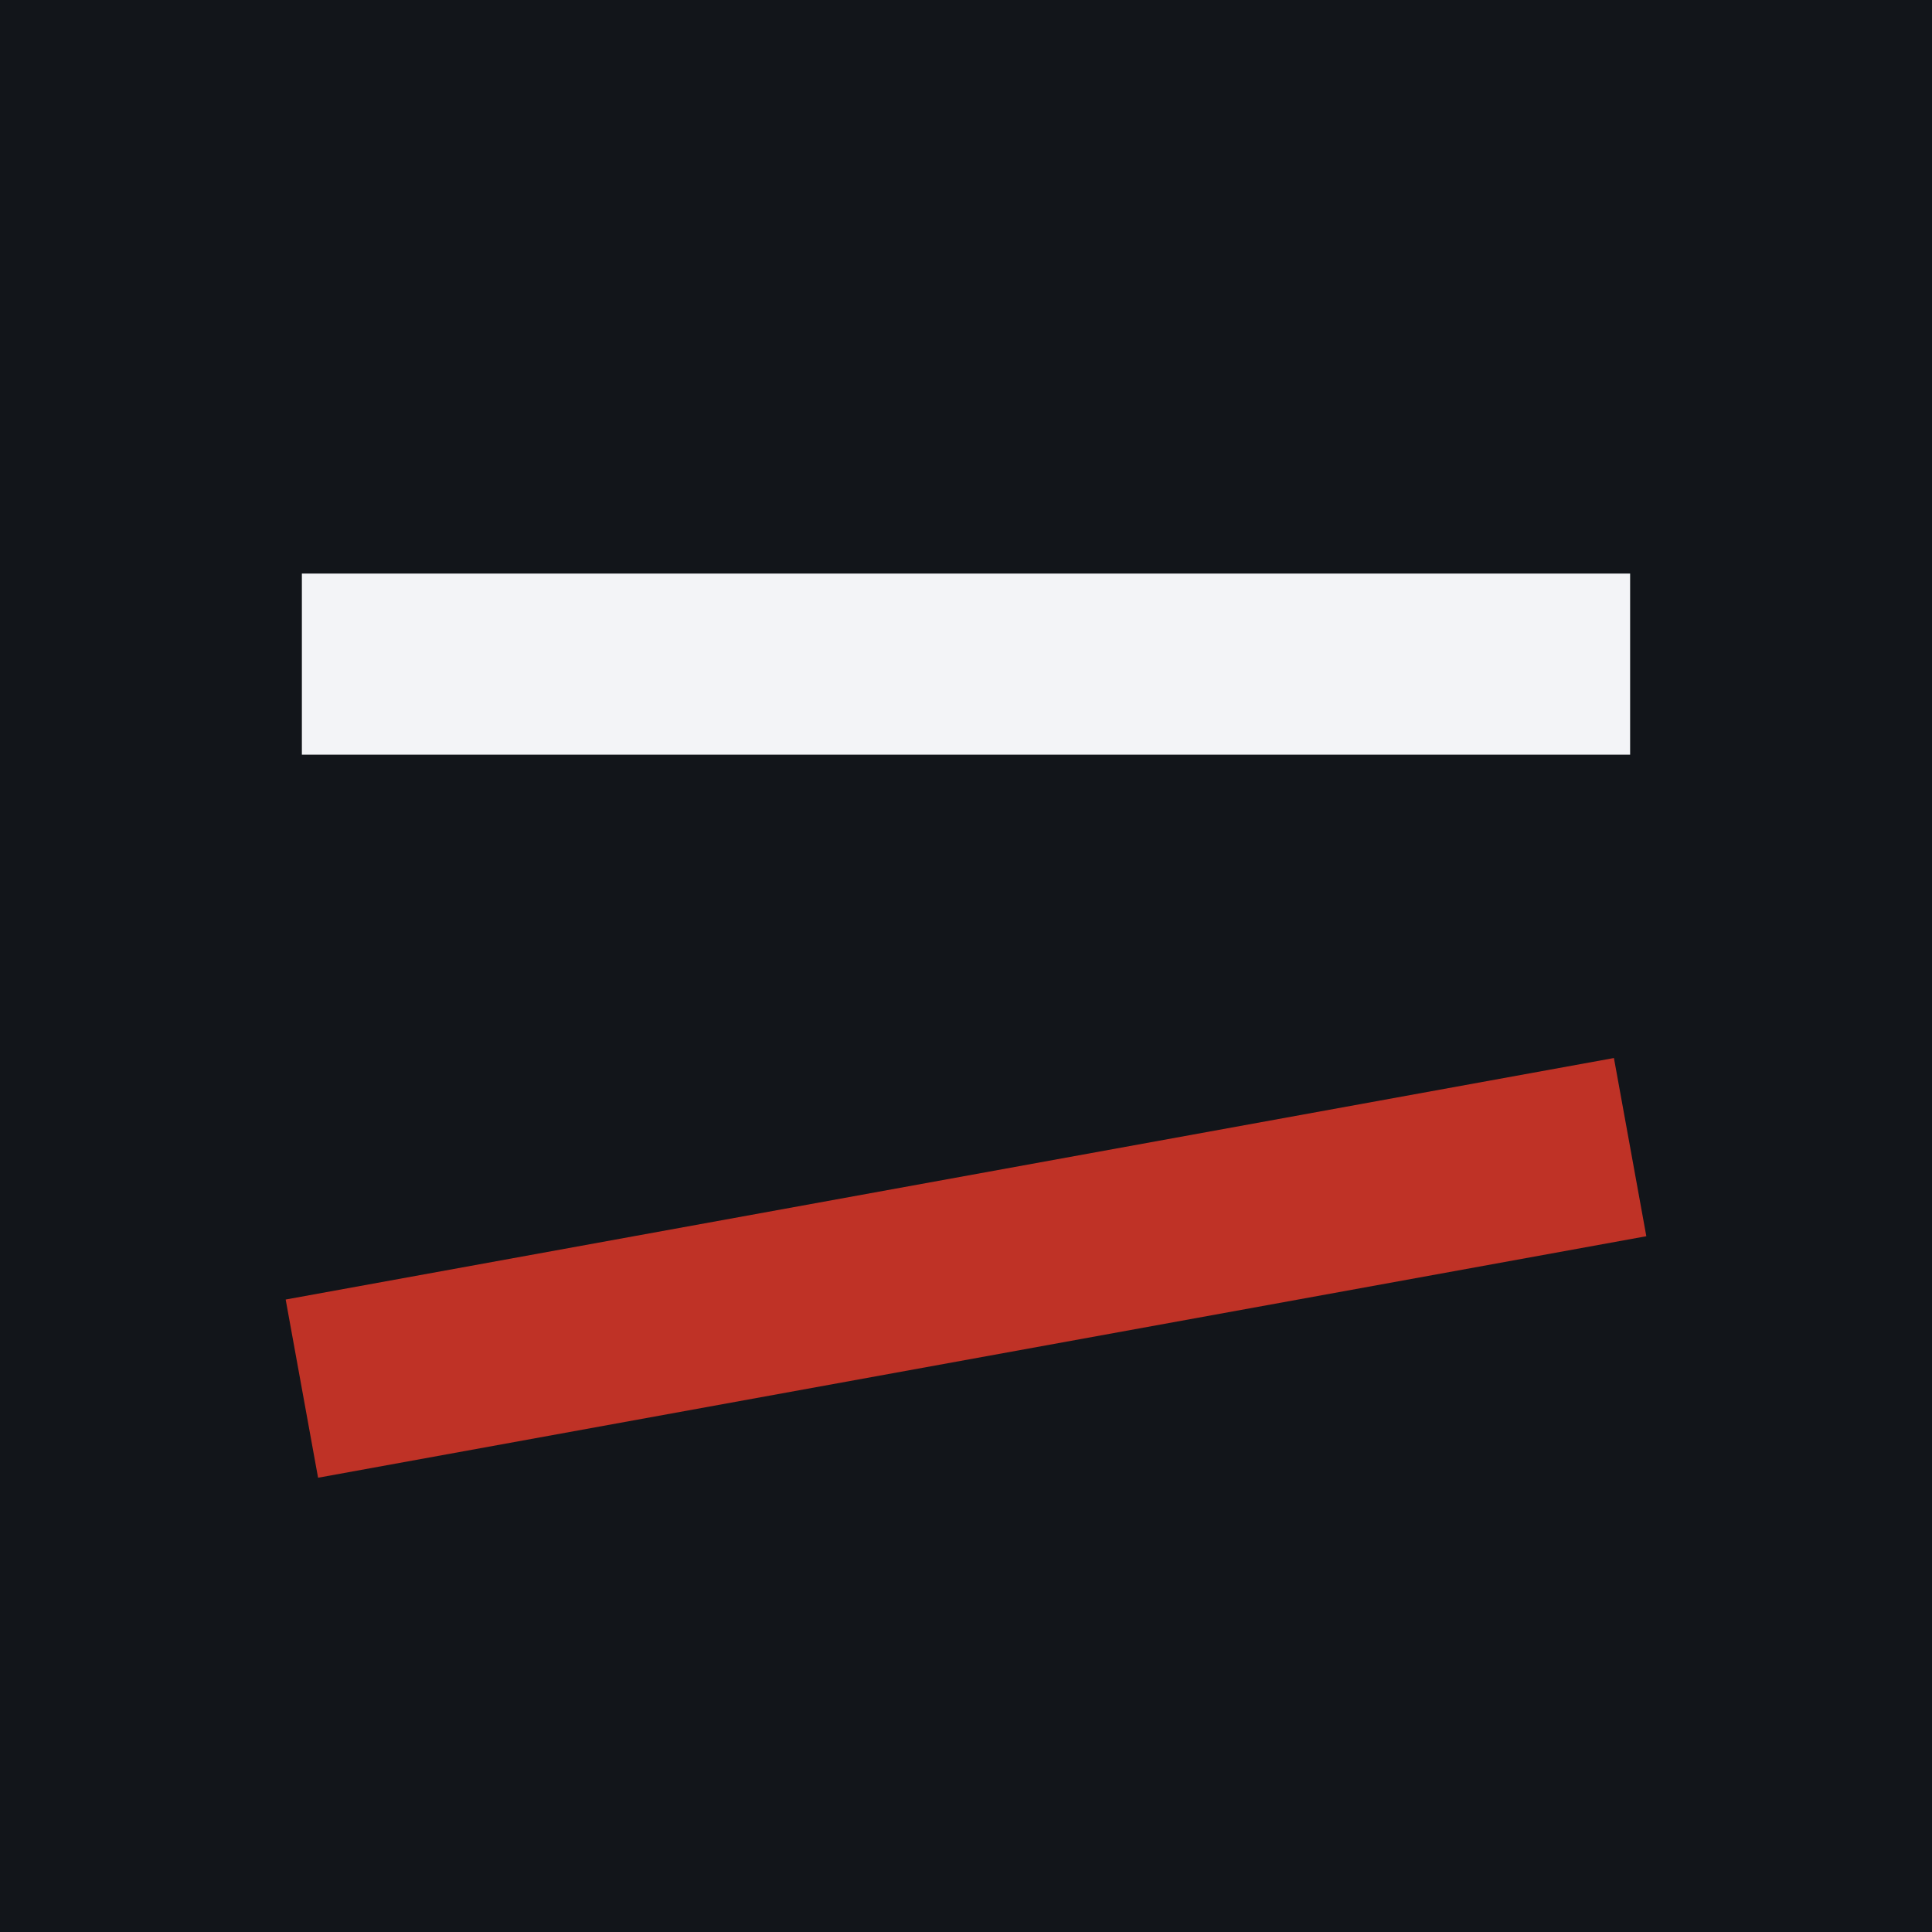
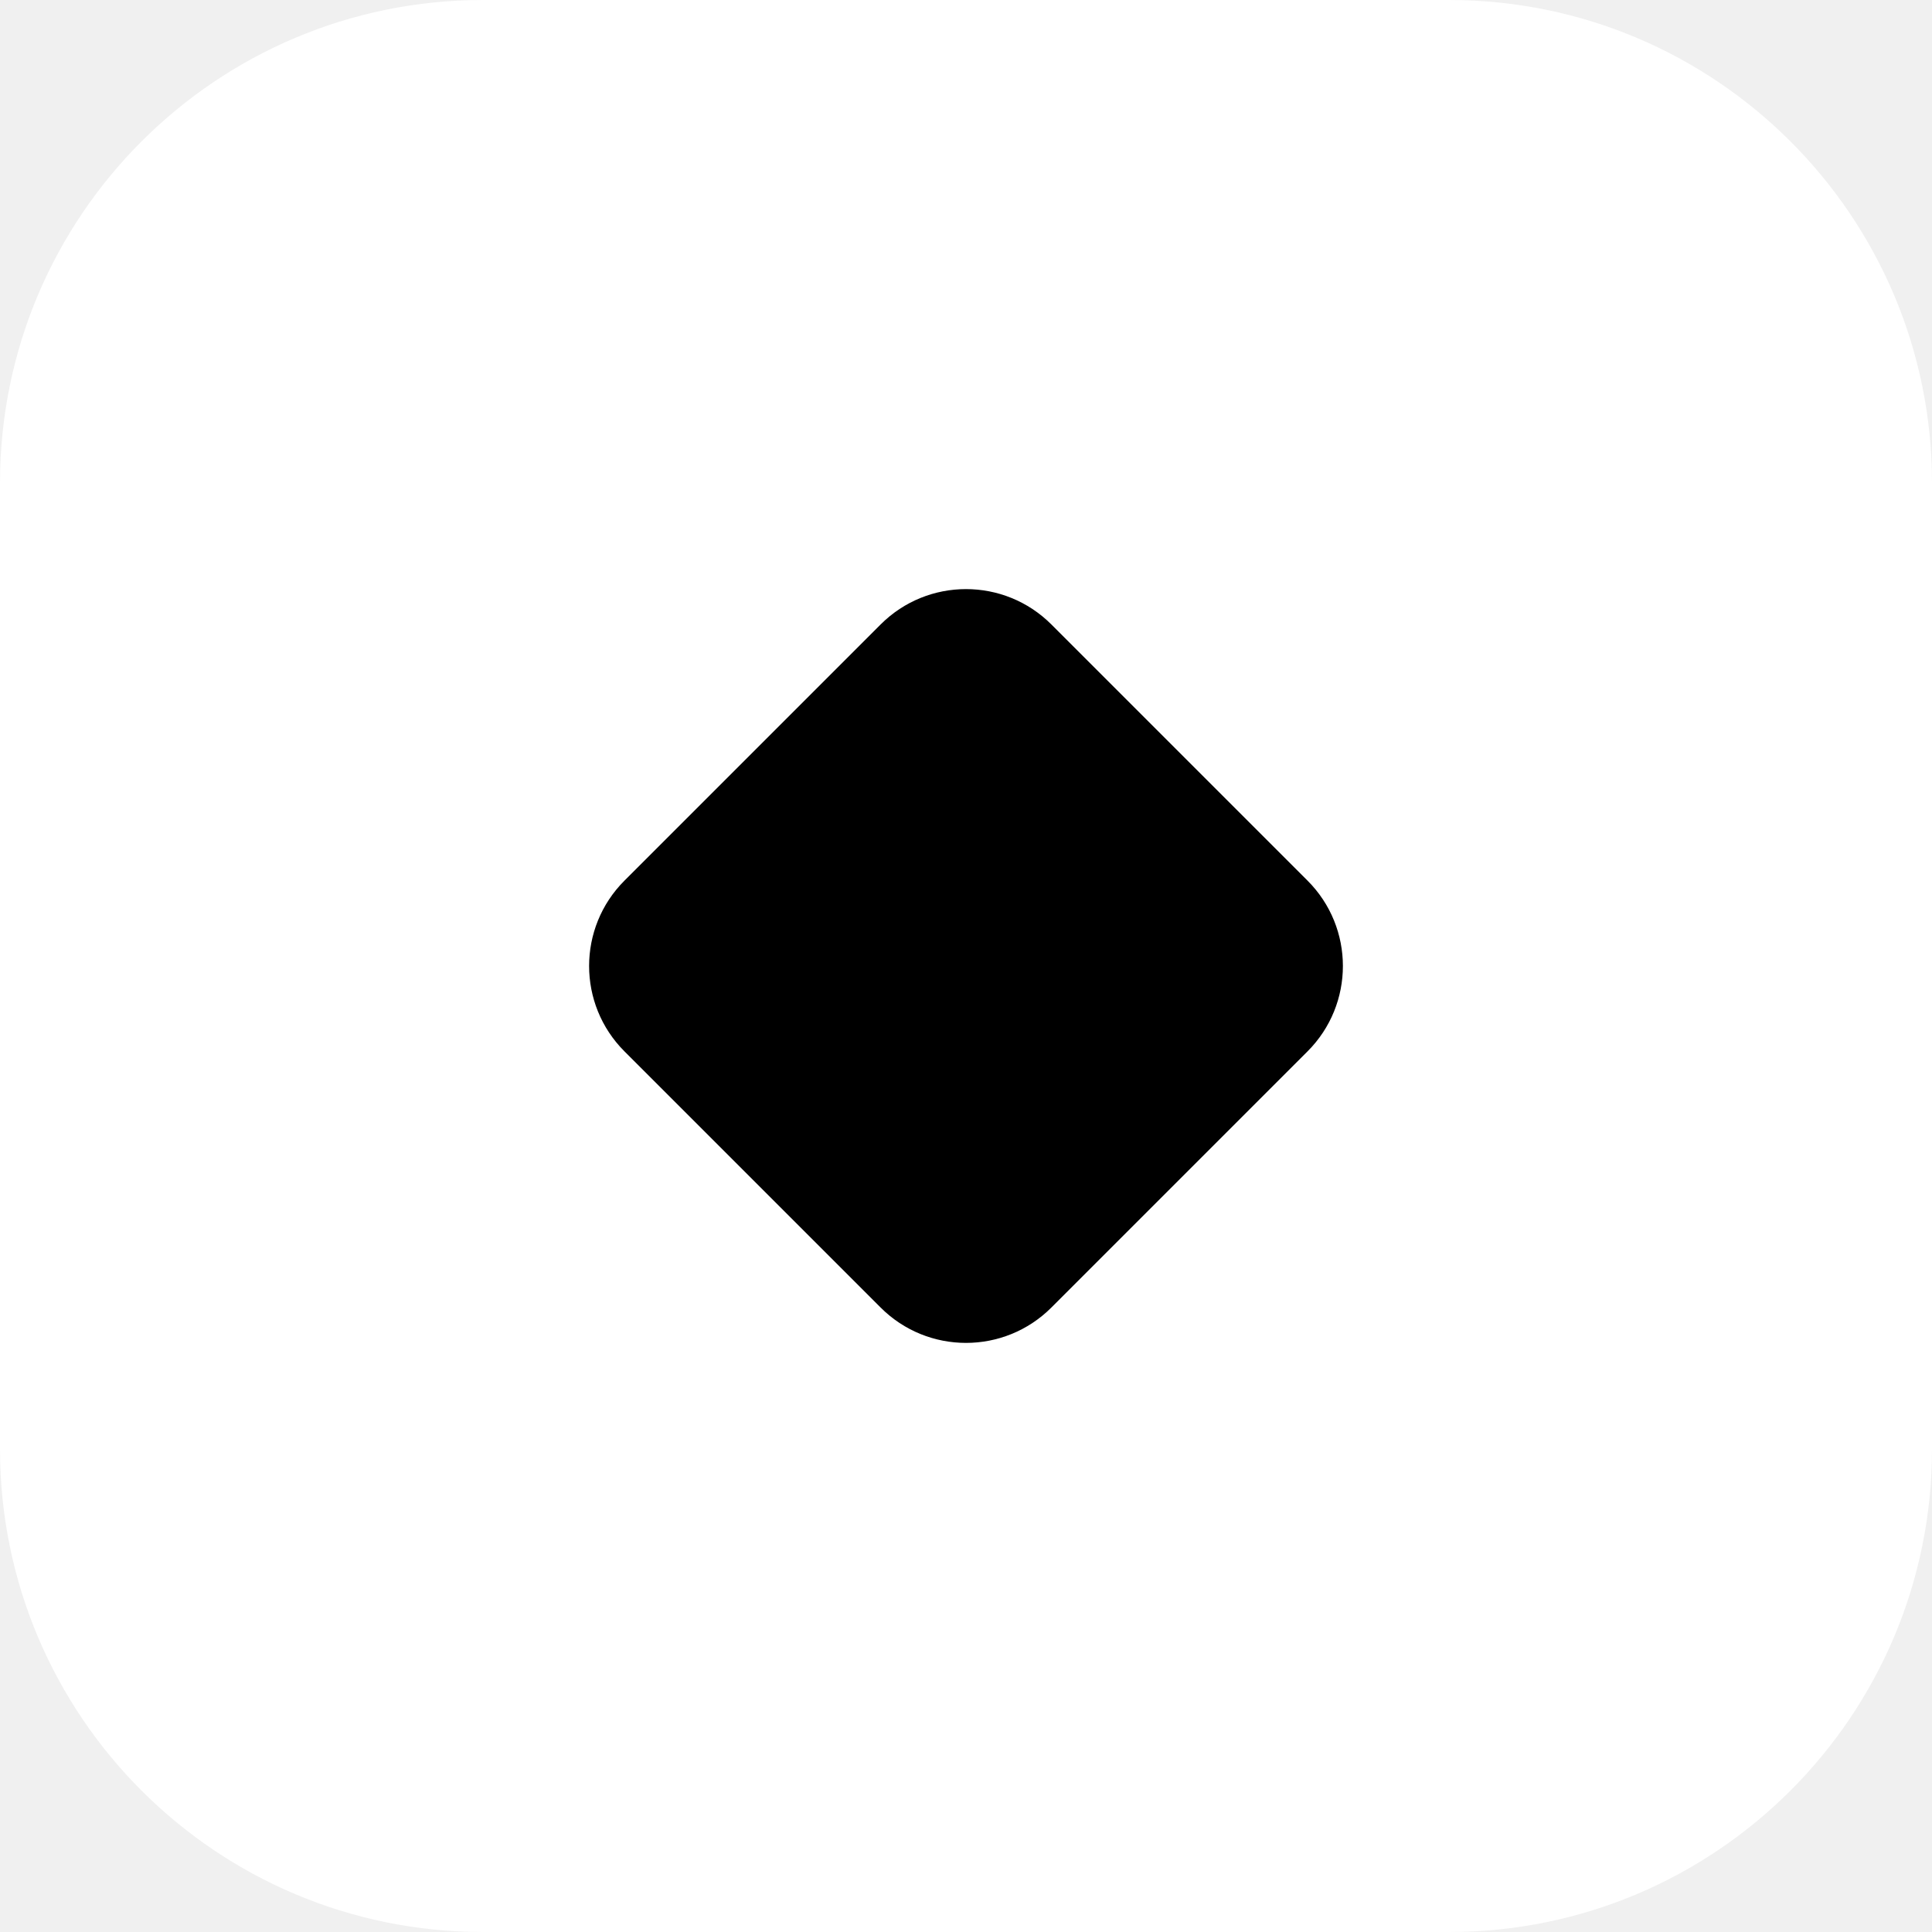
<svg xmlns="http://www.w3.org/2000/svg" viewBox="0 0 32 32">
-   <rect width="32" height="32" fill="#12151a" />
-   <line x1="5" y1="11" x2="27" y2="11" stroke="#f3f4f7" stroke-width="3" />
-   <line x1="5" y1="23" x2="27" y2="19" stroke="#bf3226" stroke-width="3" />
+   <rect width="32" height="32" rx="8" fill="#ffffff" />
+   <rect x="11" y="11" width="10" height="10" rx="2" transform="rotate(45 16 16)" fill="#000000" />
</svg>
